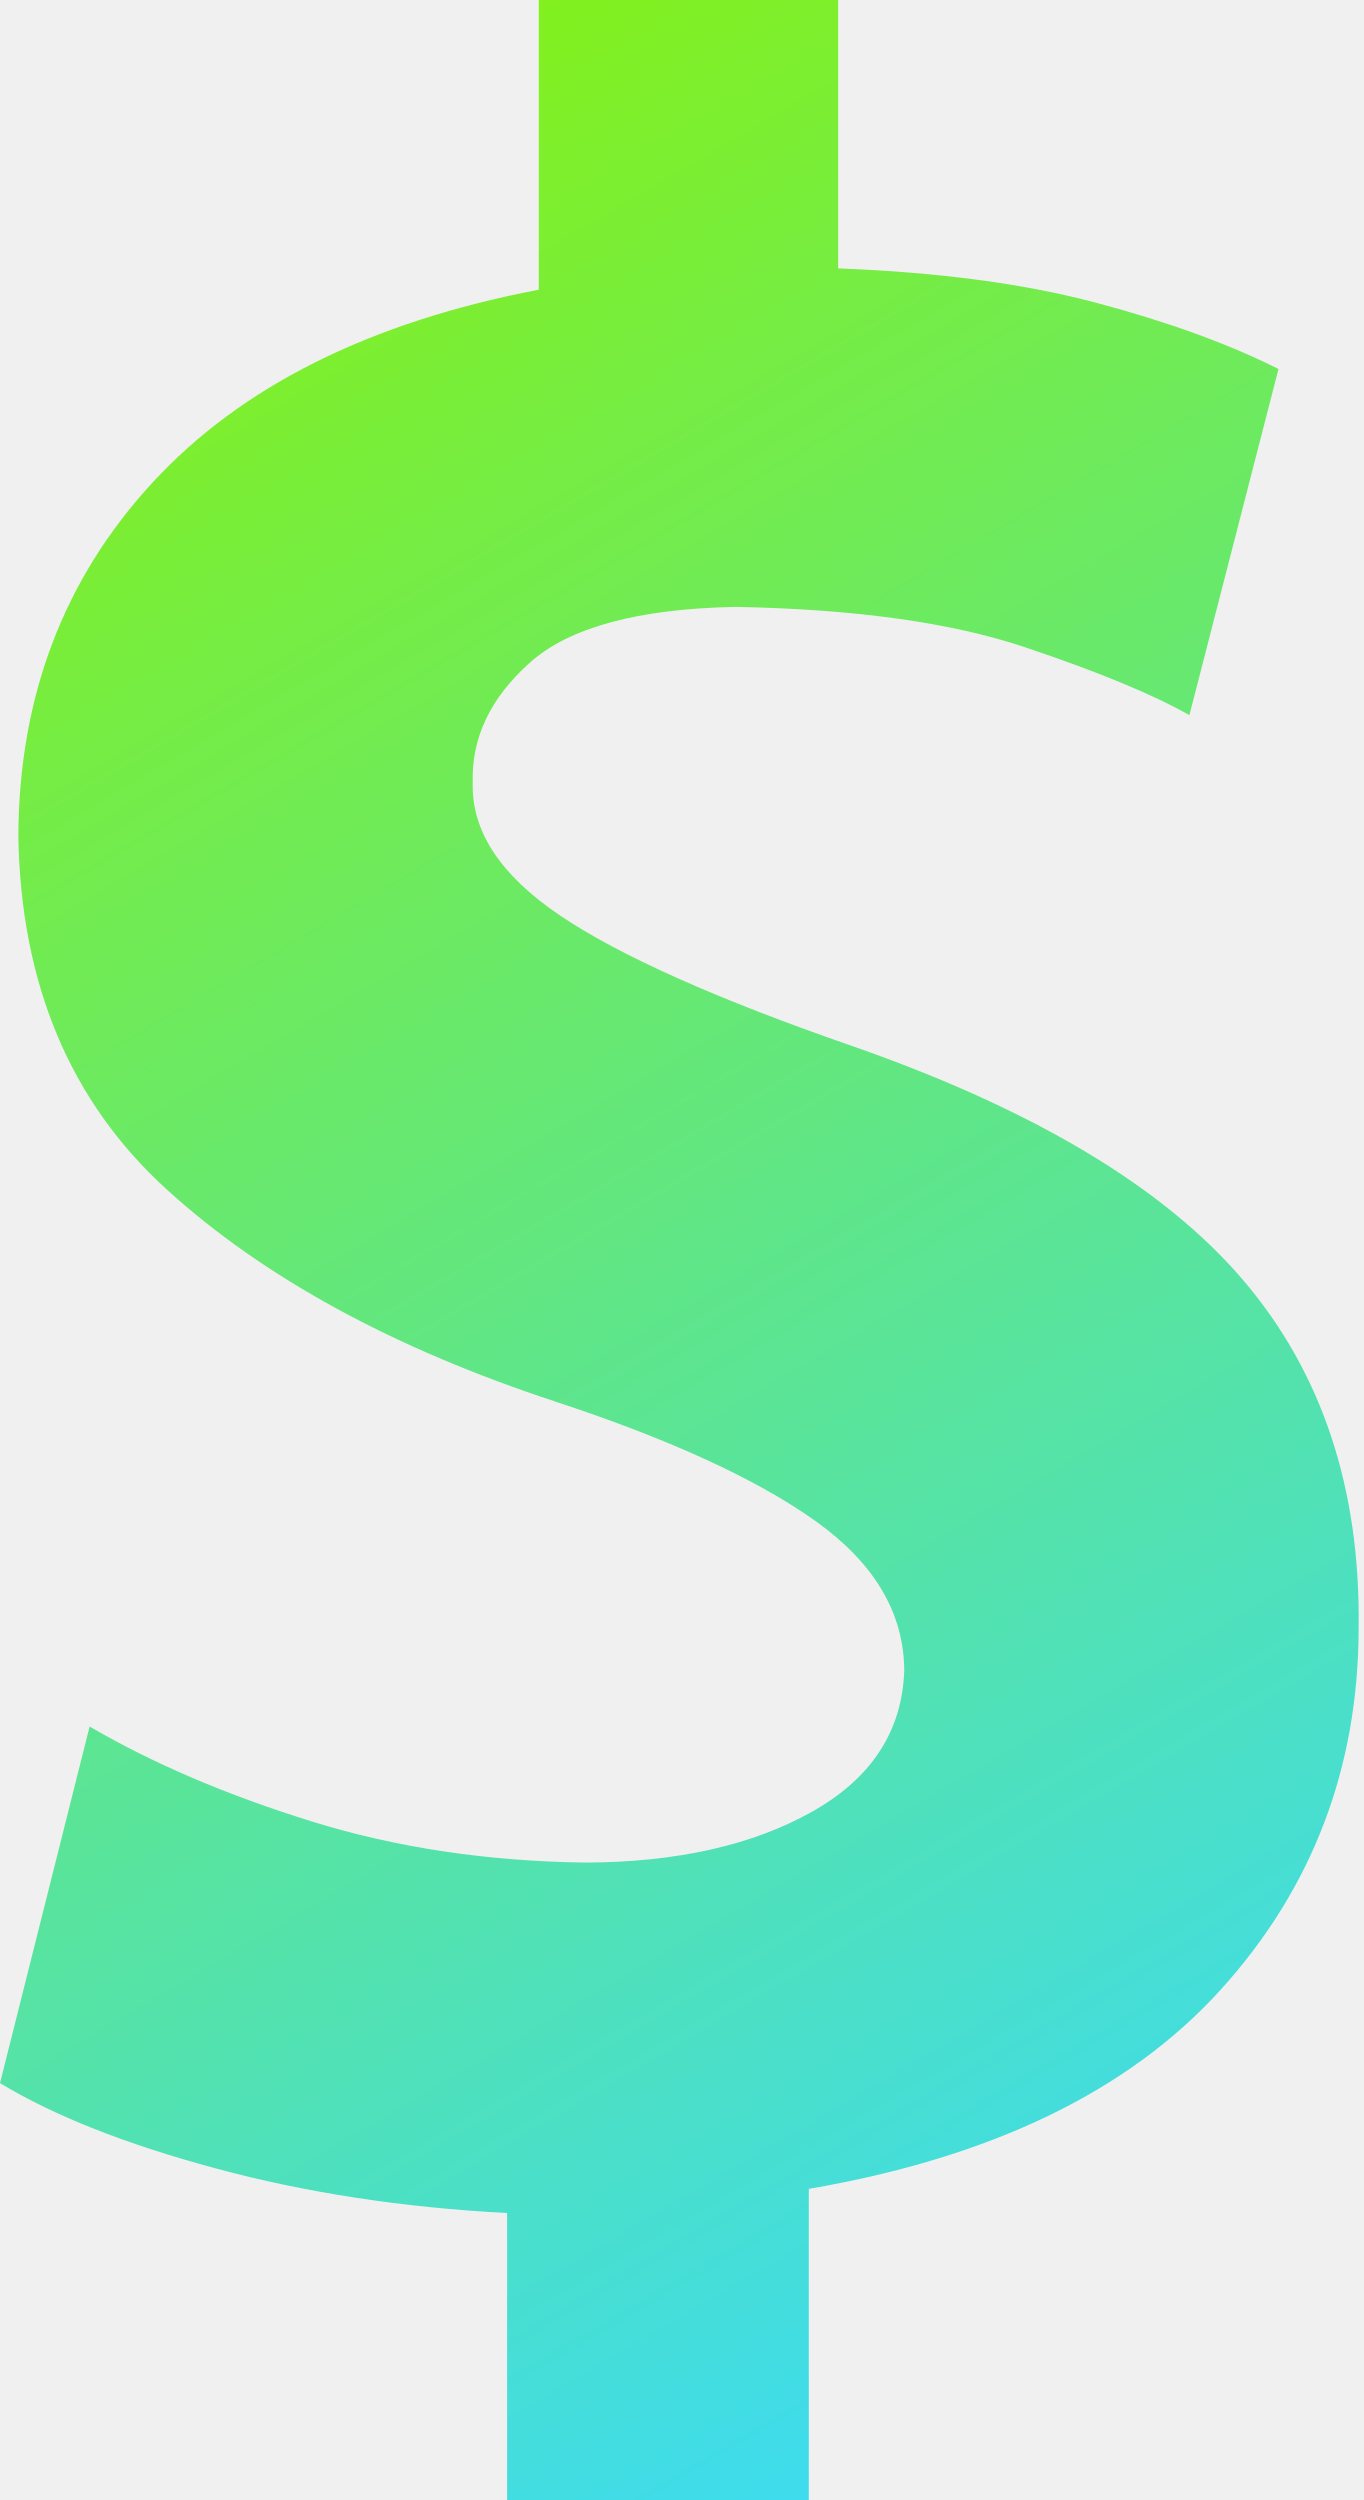
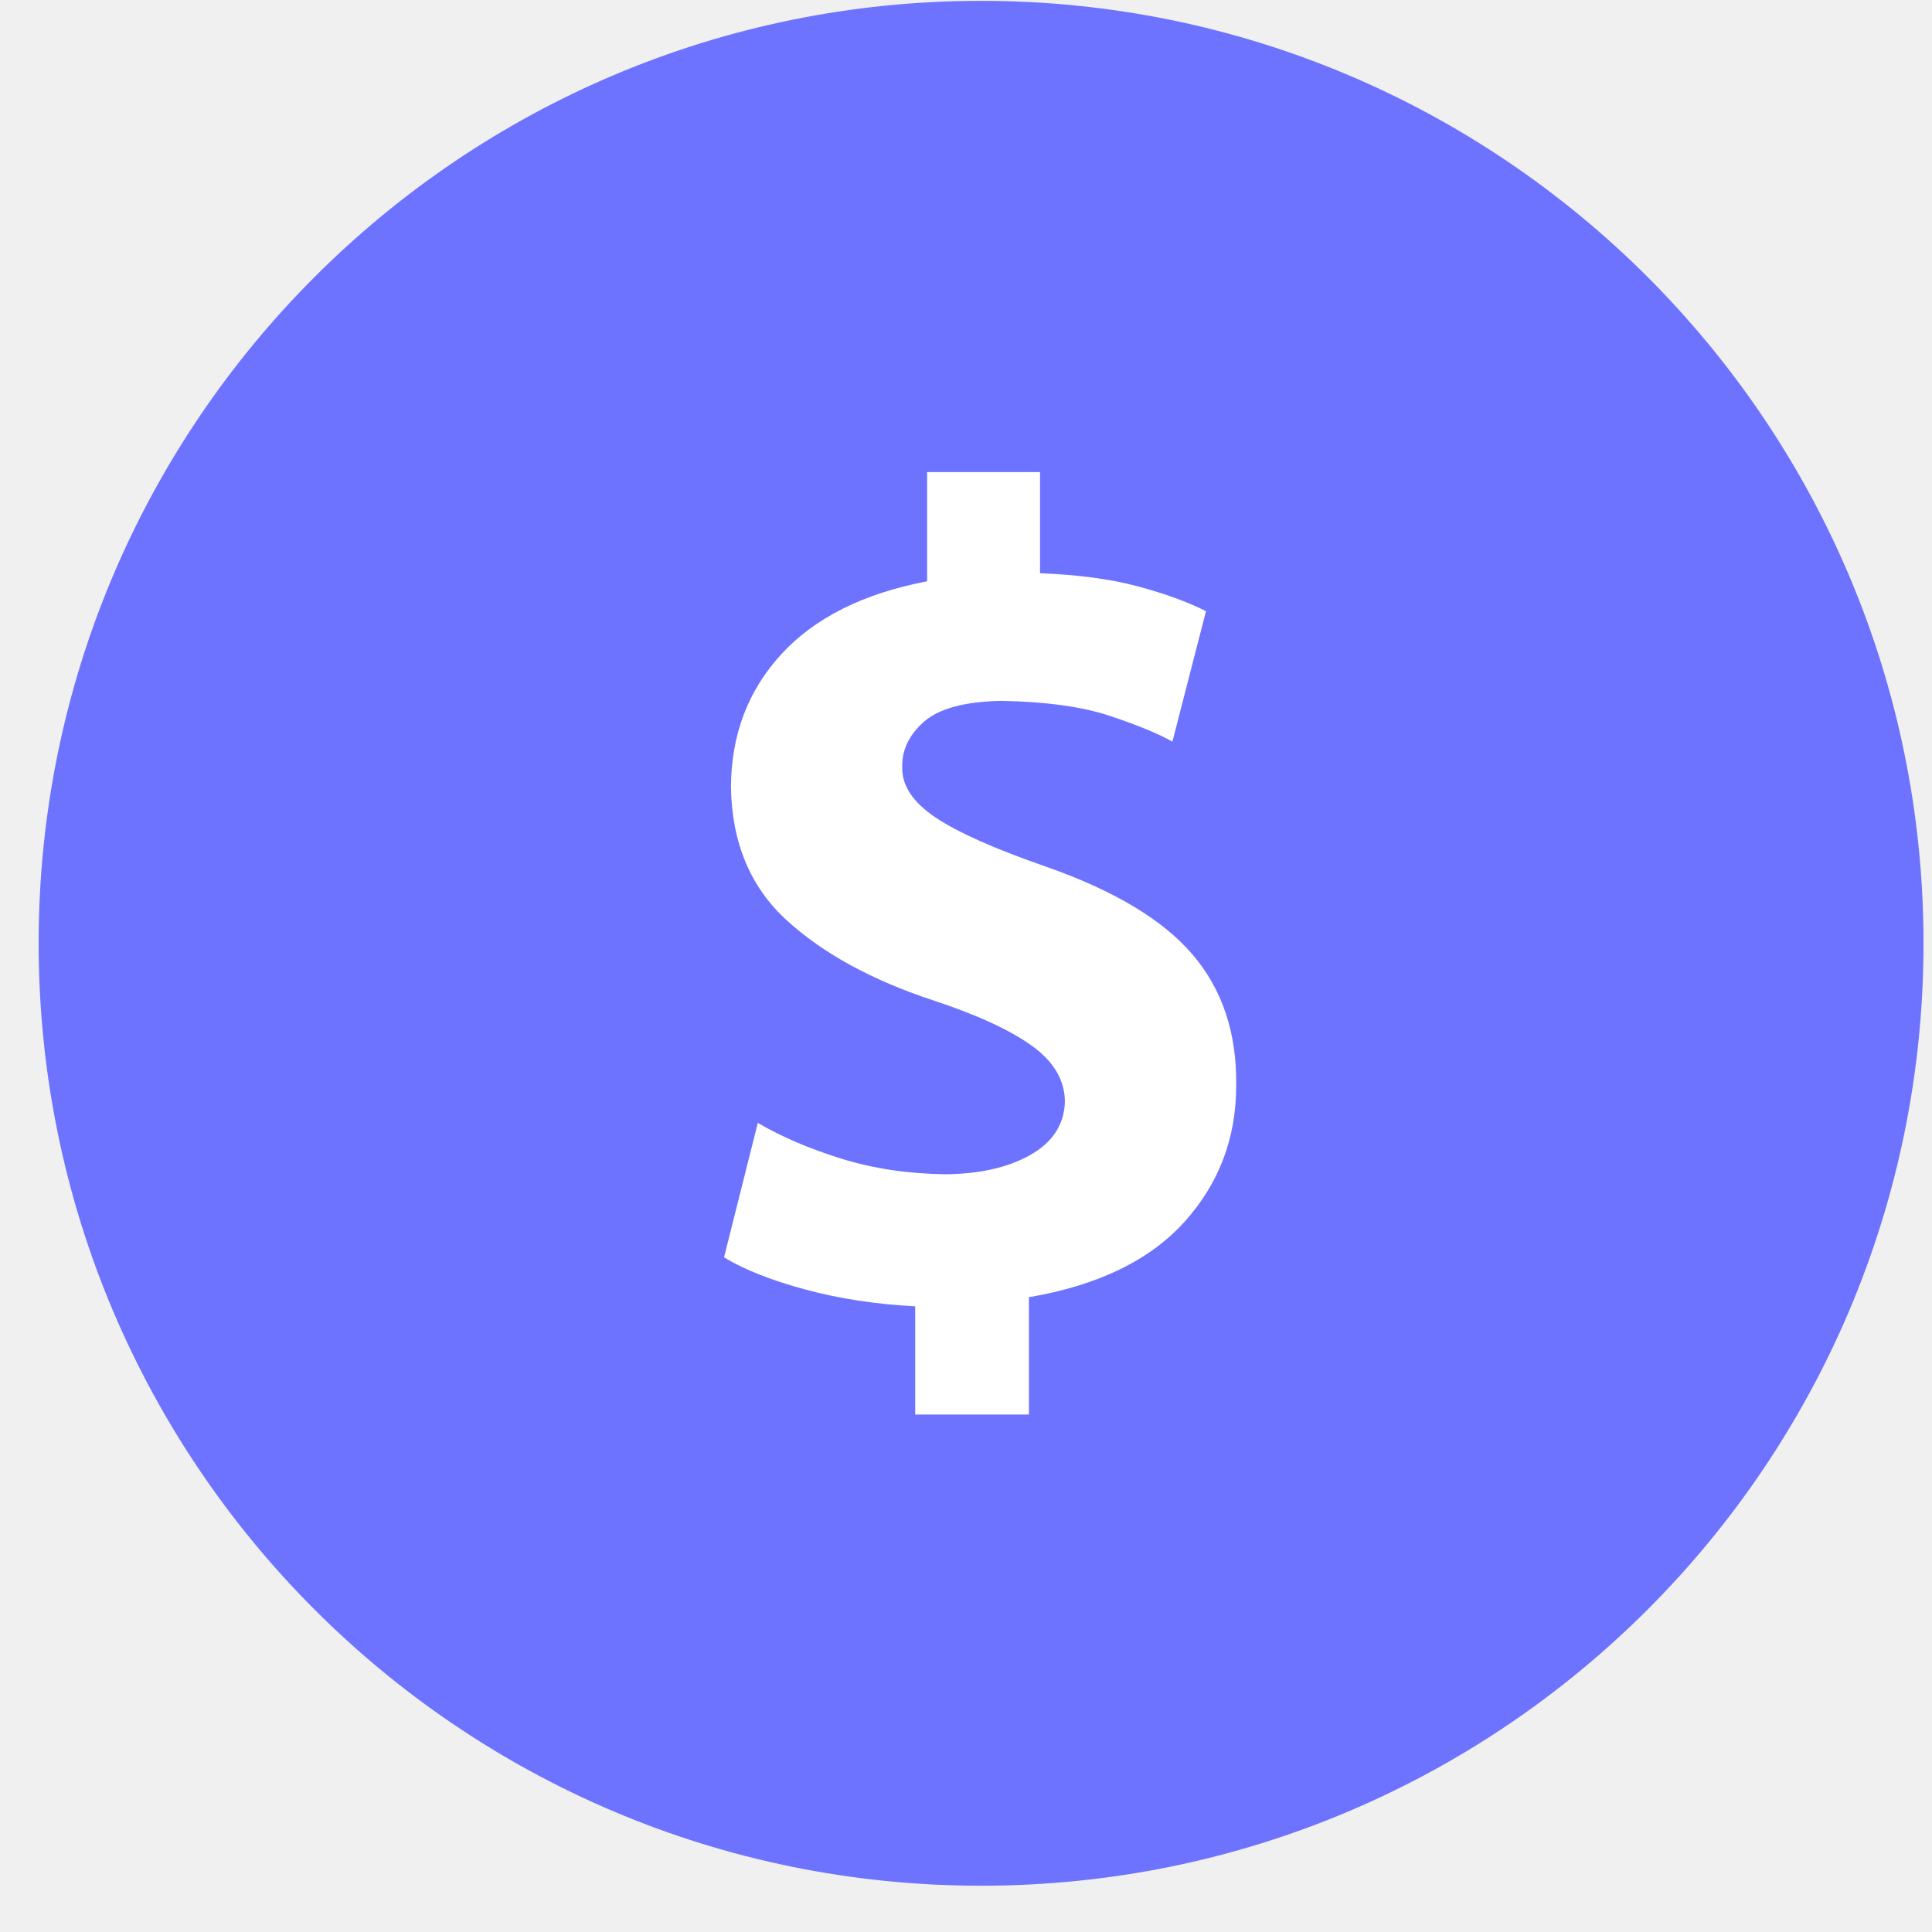
- <svg xmlns="http://www.w3.org/2000/svg" width="18" height="33" viewBox="0 0 18 33" fill="none">
-   <path d="M10.676 33V28.893C13.09 28.479 14.903 27.602 16.115 26.262C17.327 24.922 17.933 23.329 17.934 21.484C17.958 19.646 17.449 18.116 16.408 16.896C15.367 15.675 13.648 14.646 11.253 13.809C9.472 13.192 8.187 12.619 7.399 12.089C6.611 11.559 6.224 10.976 6.24 10.338C6.221 9.741 6.473 9.211 6.995 8.746C7.517 8.281 8.422 8.036 9.71 8.011C11.284 8.04 12.556 8.217 13.525 8.542C14.494 8.867 15.219 9.167 15.7 9.44L16.876 4.871C16.216 4.539 15.413 4.247 14.467 3.996C13.521 3.744 12.387 3.593 11.064 3.543V0H7.112V3.824C4.884 4.25 3.184 5.099 2.012 6.371C0.841 7.642 0.251 9.196 0.242 11.033C0.273 12.985 0.926 14.541 2.202 15.702C3.478 16.863 5.19 17.797 7.337 18.503C8.849 19.001 9.992 19.527 10.768 20.08C11.543 20.634 11.933 21.292 11.936 22.055C11.907 22.857 11.499 23.478 10.713 23.918C9.926 24.358 8.935 24.58 7.739 24.586C6.433 24.57 5.222 24.388 4.105 24.04C2.988 23.692 2.014 23.276 1.183 22.79L0 27.497C0.71 27.927 1.659 28.303 2.848 28.623C4.036 28.944 5.318 29.14 6.694 29.212V33H10.676Z" fill="url(#paint0_linear_1252_186)" />
+ <svg xmlns="http://www.w3.org/2000/svg" width="41" height="41" viewBox="0 0 41 41" fill="none">
+   <circle cx="20.82" cy="20.018" r="20" fill="#6D73FF" />
+   <g clip-path="url(#clip0_2480_18)">
+     <path d="M21.835 30.018V27.529C23.299 27.278 24.398 26.746 25.132 25.934C25.866 25.122 26.234 24.157 26.234 23.038C26.249 21.924 25.941 20.998 25.309 20.258C24.678 19.518 23.637 18.895 22.185 18.387C21.106 18.013 20.327 17.666 19.849 17.345C19.372 17.023 19.138 16.67 19.147 16.284C19.136 15.922 19.288 15.6 19.605 15.319C19.921 15.037 20.469 14.889 21.25 14.873C22.204 14.891 22.975 14.998 23.562 15.195C24.15 15.392 24.589 15.573 24.88 15.739L25.593 12.97C25.193 12.769 24.706 12.592 24.133 12.44C23.56 12.287 22.873 12.196 22.071 12.165V10.018H19.675V12.336C18.325 12.594 17.295 13.108 16.585 13.879C15.875 14.65 15.517 15.592 15.512 16.704C15.531 17.887 15.927 18.831 16.7 19.534C17.473 20.238 18.511 20.804 19.812 21.232C20.728 21.534 21.421 21.852 21.891 22.188C22.361 22.523 22.597 22.922 22.599 23.385C22.581 23.871 22.334 24.247 21.858 24.514C21.381 24.78 20.78 24.915 20.056 24.919C19.264 24.909 18.53 24.799 17.853 24.588C17.176 24.377 16.586 24.125 16.082 23.83L15.365 26.683C15.795 26.944 16.371 27.171 17.091 27.366C17.812 27.56 18.589 27.679 19.422 27.722V30.018H21.835Z" fill="white" />
+   </g>
  <defs>
-     <linearGradient id="paint0_linear_1252_186" x1="-0.154" y1="0.083" x2="18.081" y2="31.164" gradientUnits="userSpaceOnUse">
-       <stop stop-color="#8AF305" />
-       <stop offset="1" stop-color="#39DAFD" />
-     </linearGradient>
+     <clipPath id="clip0_2480_18">
+       <rect width="10.909" height="20" fill="white" transform="translate(15.3652 10.0181)" />
+     </clipPath>
  </defs>
</svg>
